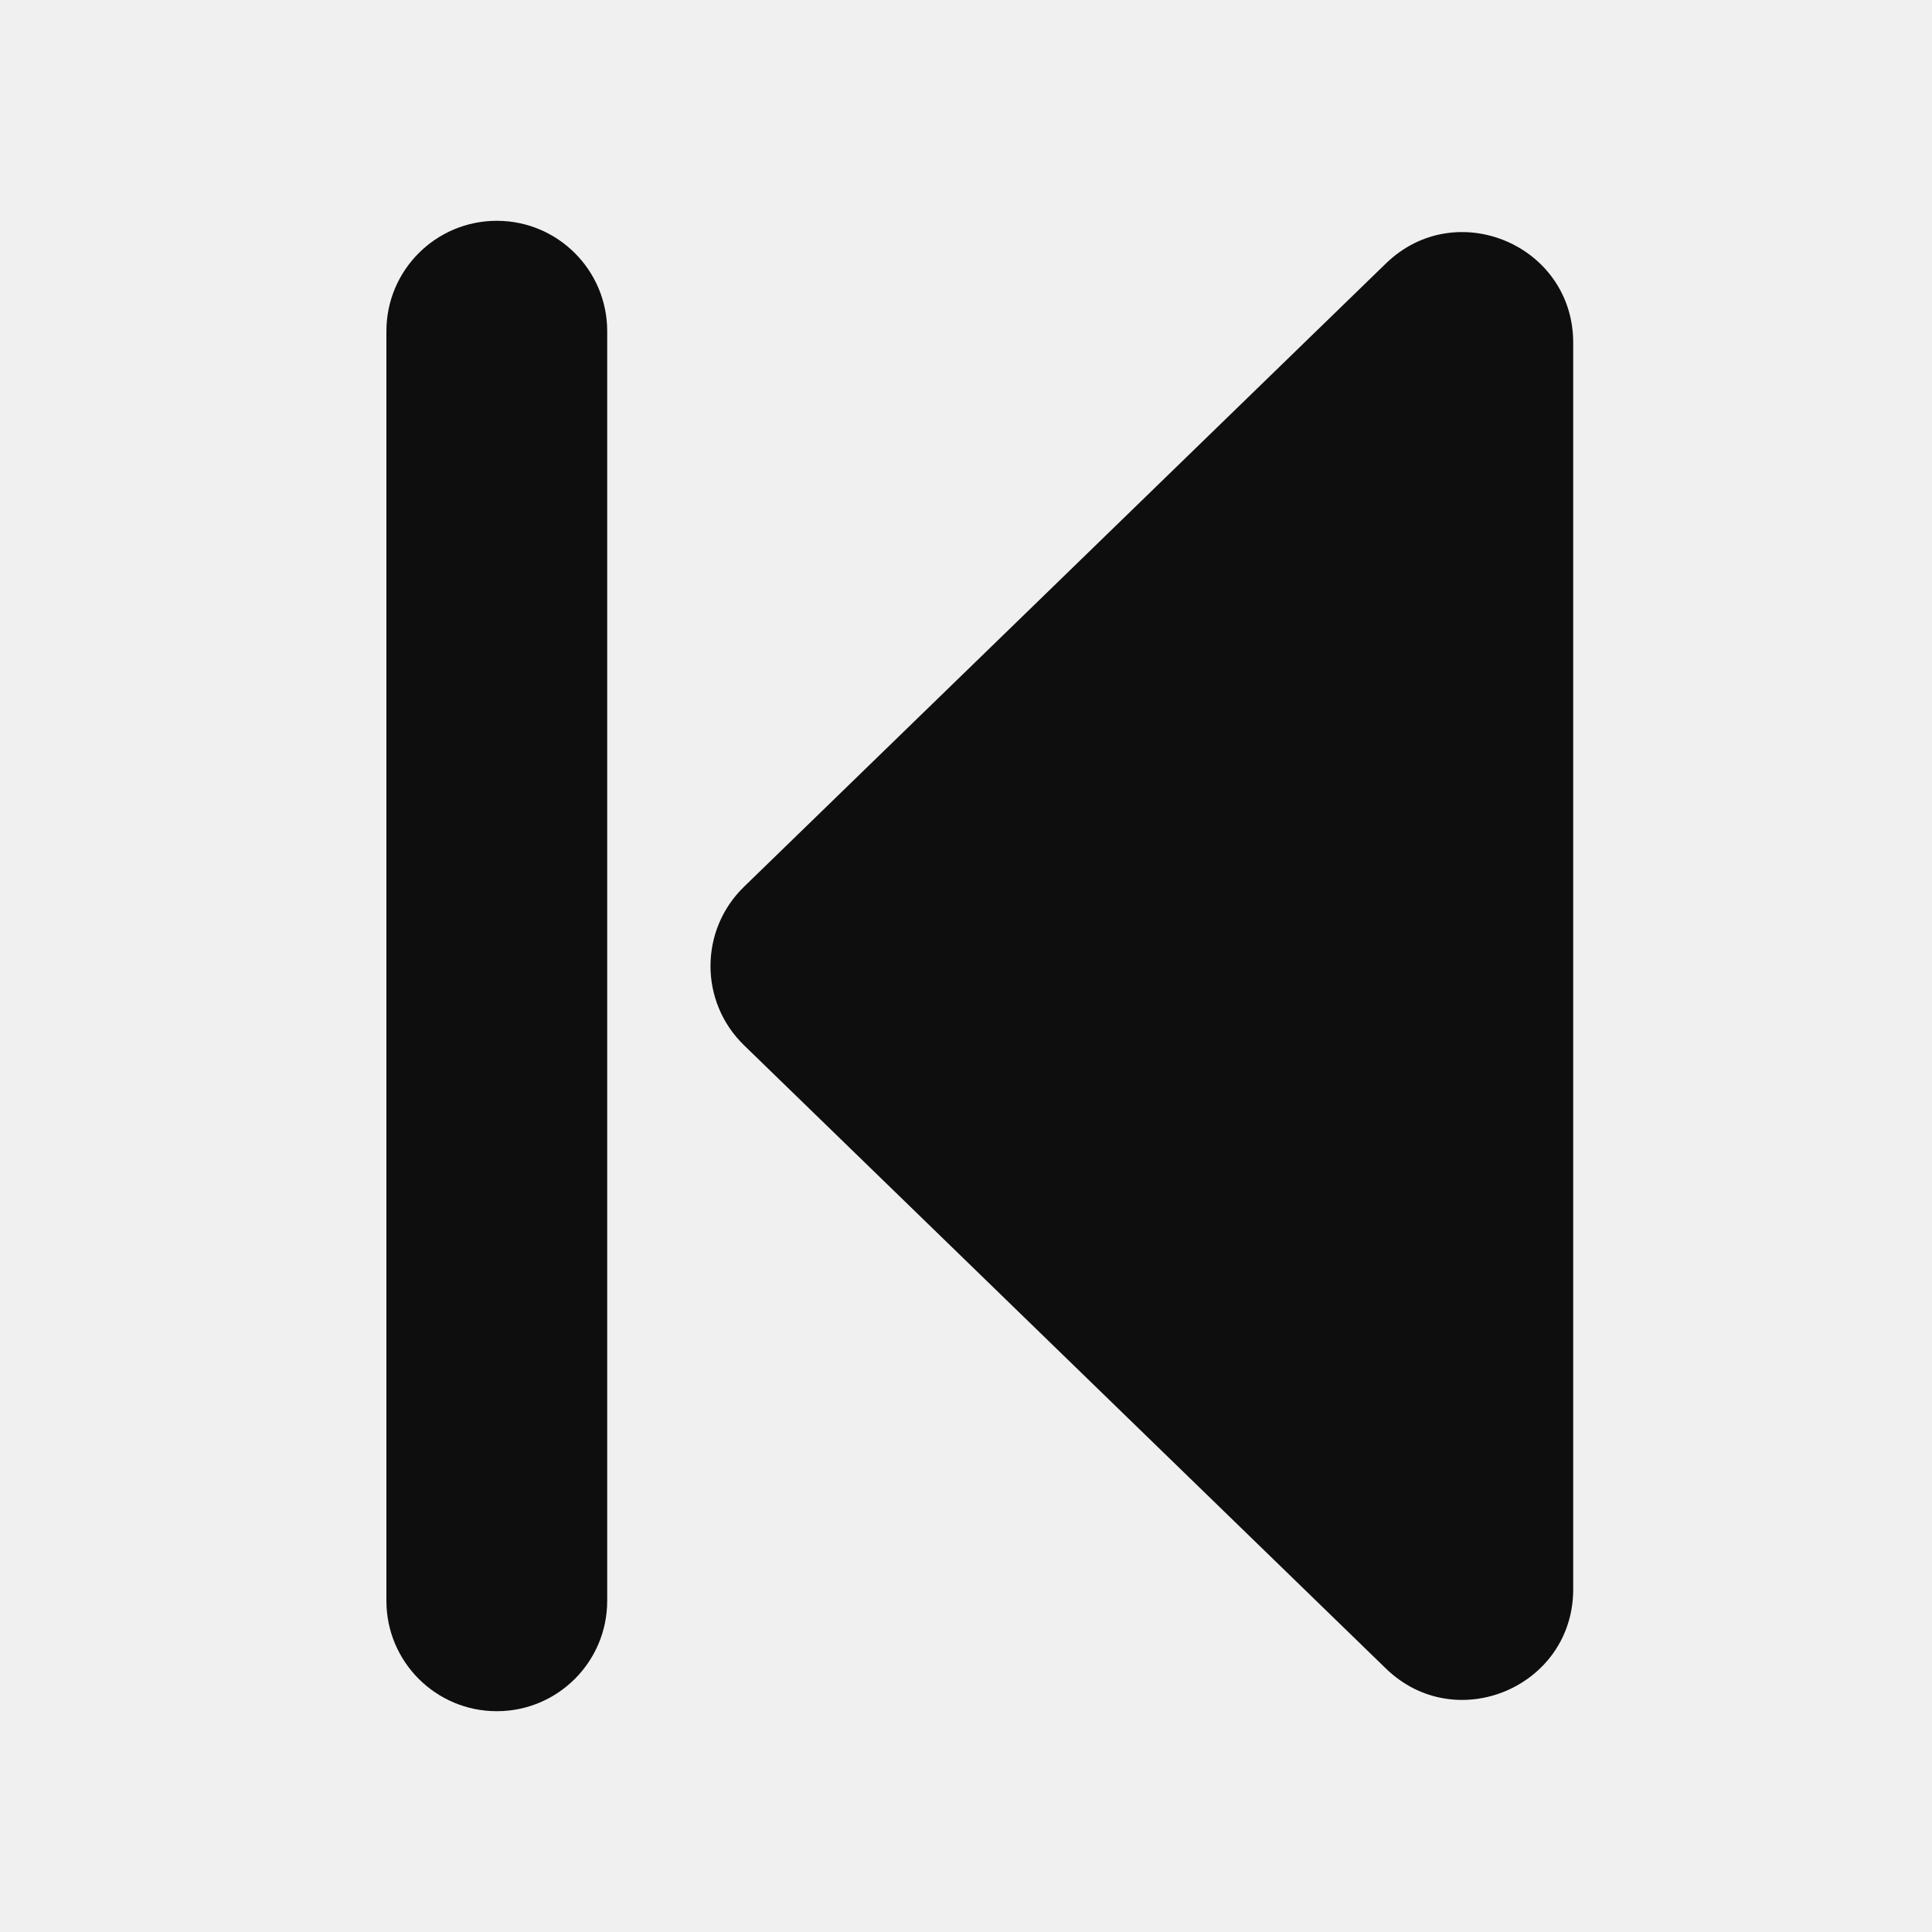
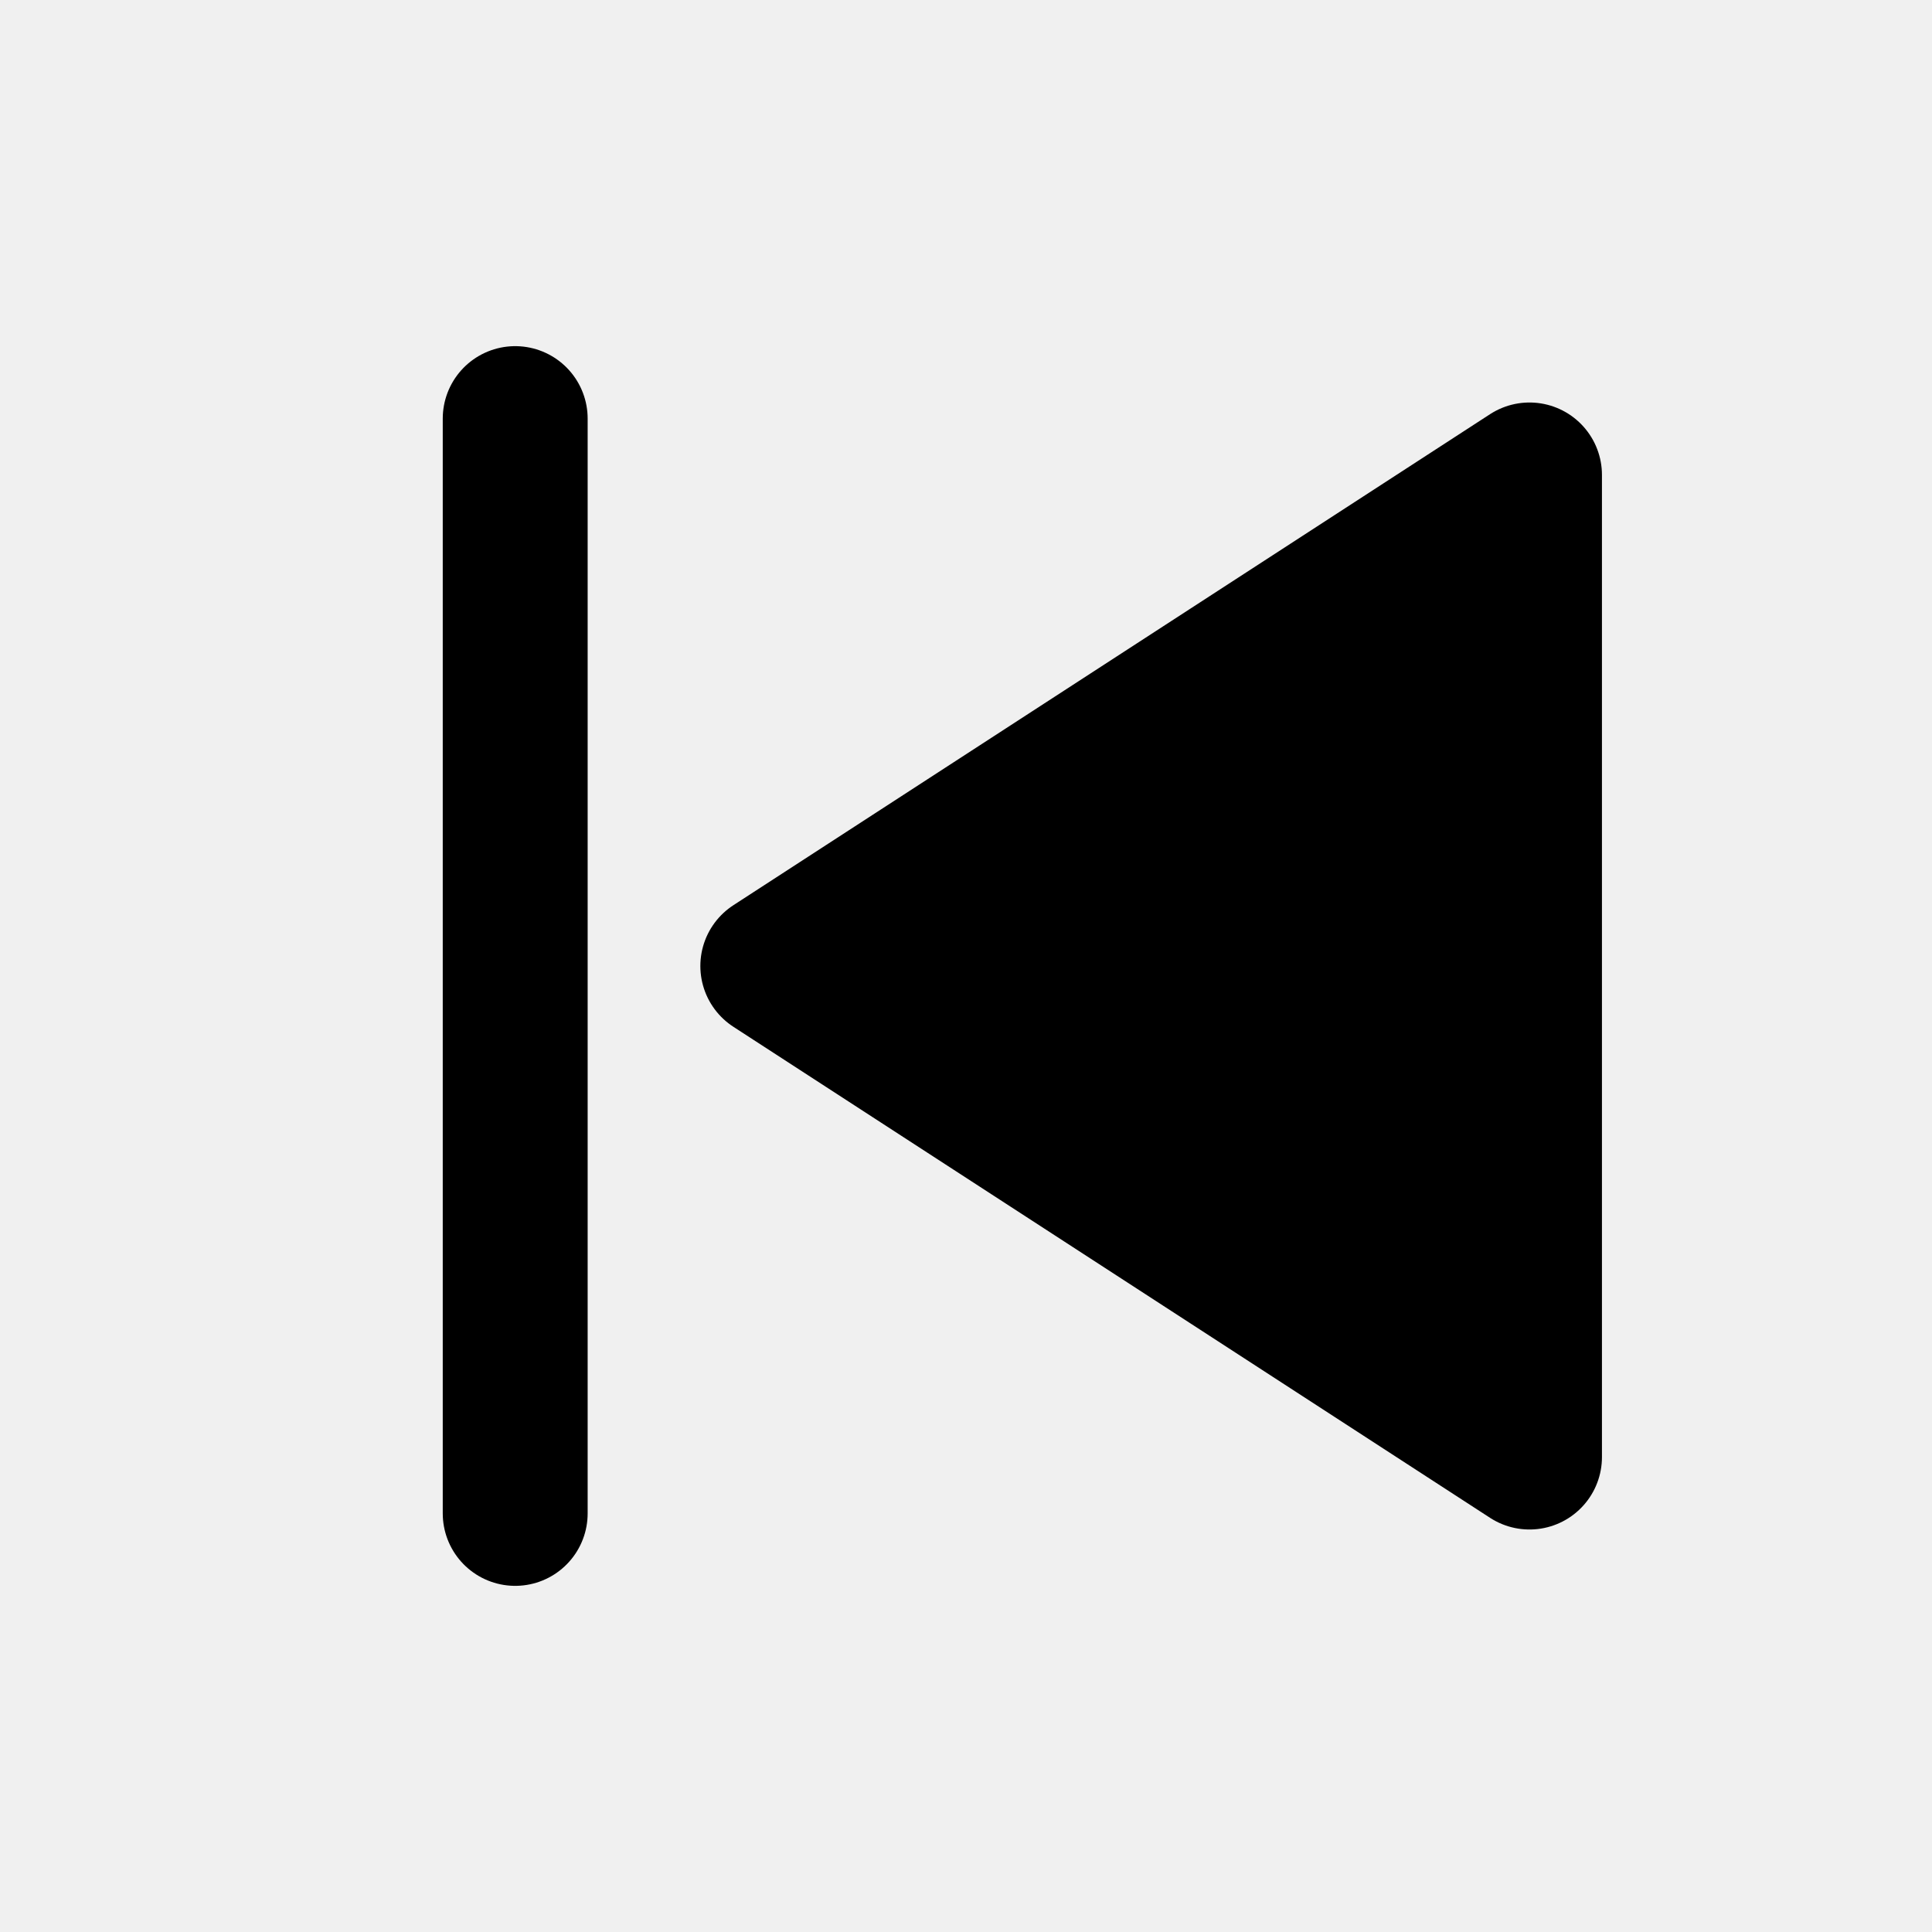
- <svg xmlns="http://www.w3.org/2000/svg" width="35" height="35" viewBox="0 0 35 35" fill="none">
-   <g clip-path="url(#clip0_427_293)">
-     <path d="M11 29V6C11 4.895 10.105 4 9 4C7.895 4 7 4.895 7 6V29C7 30.105 7.895 31 9 31C10.105 31 11 30.105 11 29Z" fill="#0E0E0E" />
-     <path d="M13.478 18.935C12.669 18.149 12.669 16.851 13.478 16.065L25.107 4.773C26.375 3.542 28.5 4.441 28.5 6.208L28.5 28.792C28.5 30.559 26.375 31.458 25.107 30.227L13.478 18.935Z" fill="#0E0E0E" />
-   </g>
-   <defs>
-     <clipPath id="clip0_427_293">
-       <rect width="35" height="35" rx="6" fill="white" />
-     </clipPath>
-   </defs>
+ <svg xmlns="http://www.w3.org/2000/svg" viewBox="0 0 24 24" width="24" height="24" fill="none" stroke="#000000" stroke-width="1.8" stroke-linecap="round" stroke-linejoin="round">
+   <path d="M6.4 5.2v13.6" />
+   <path d="M19 5.9 9.6 12 19 18.1z" fill="#000000" />
</svg>
